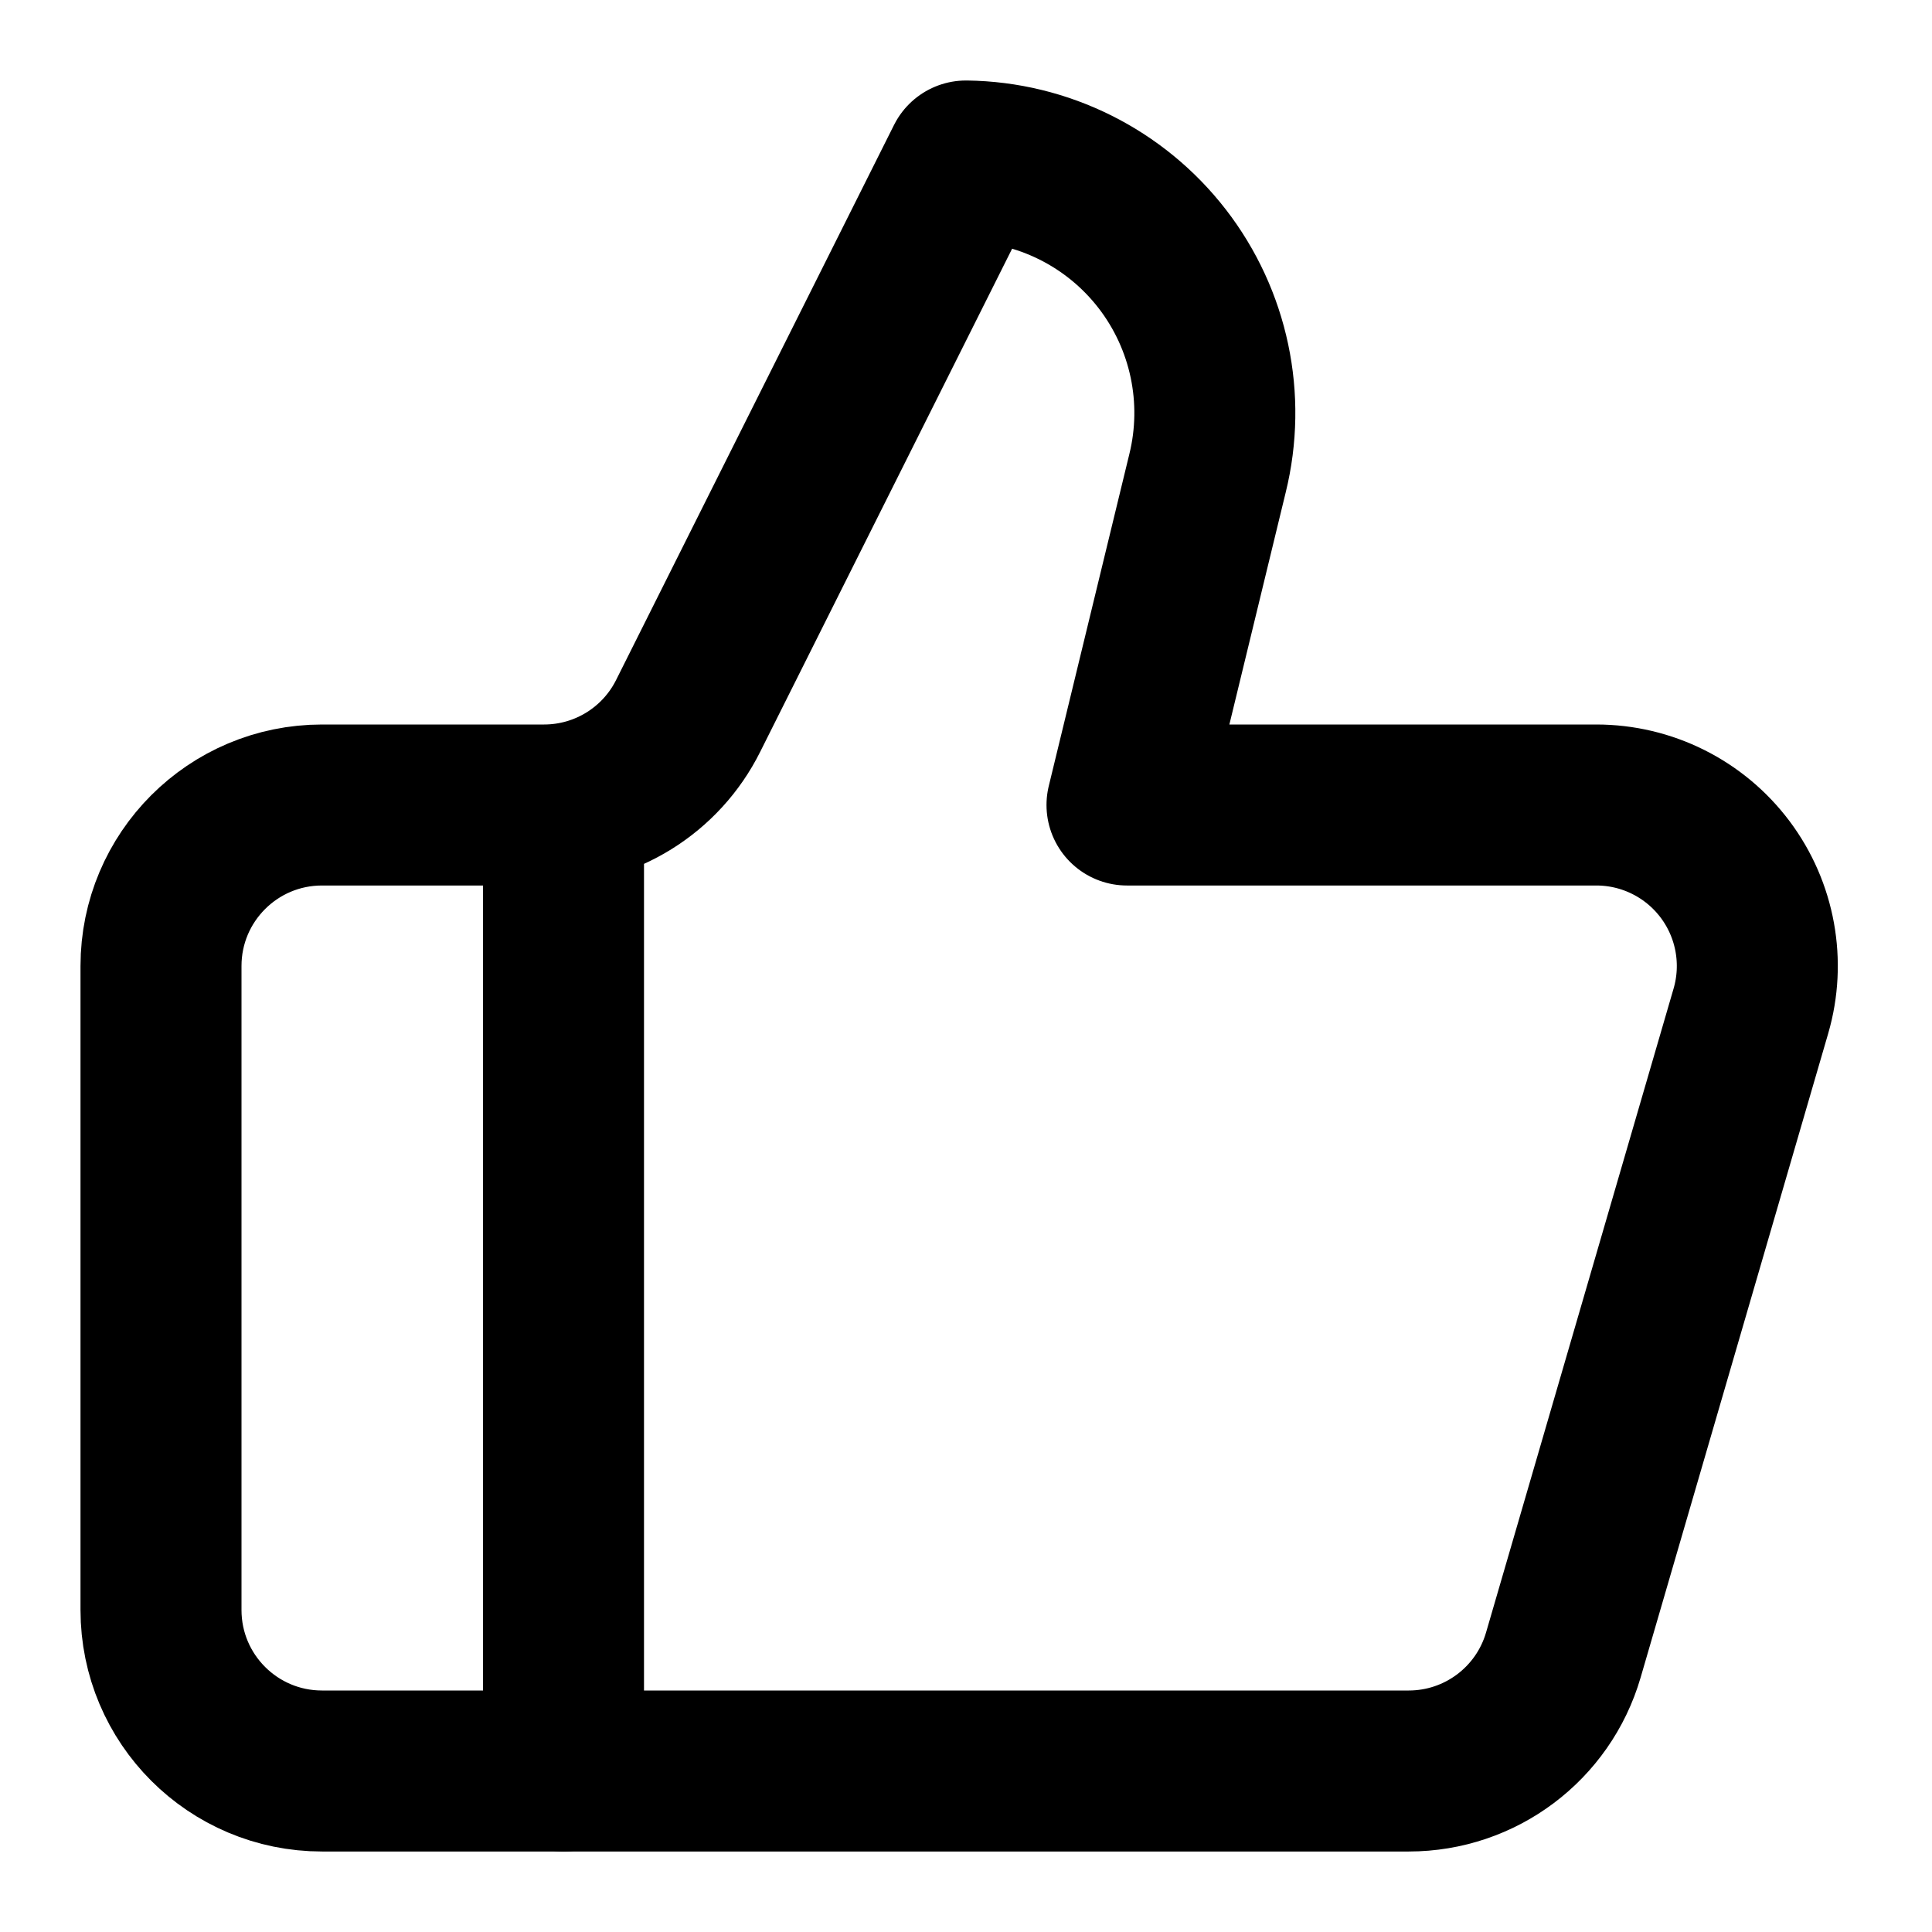
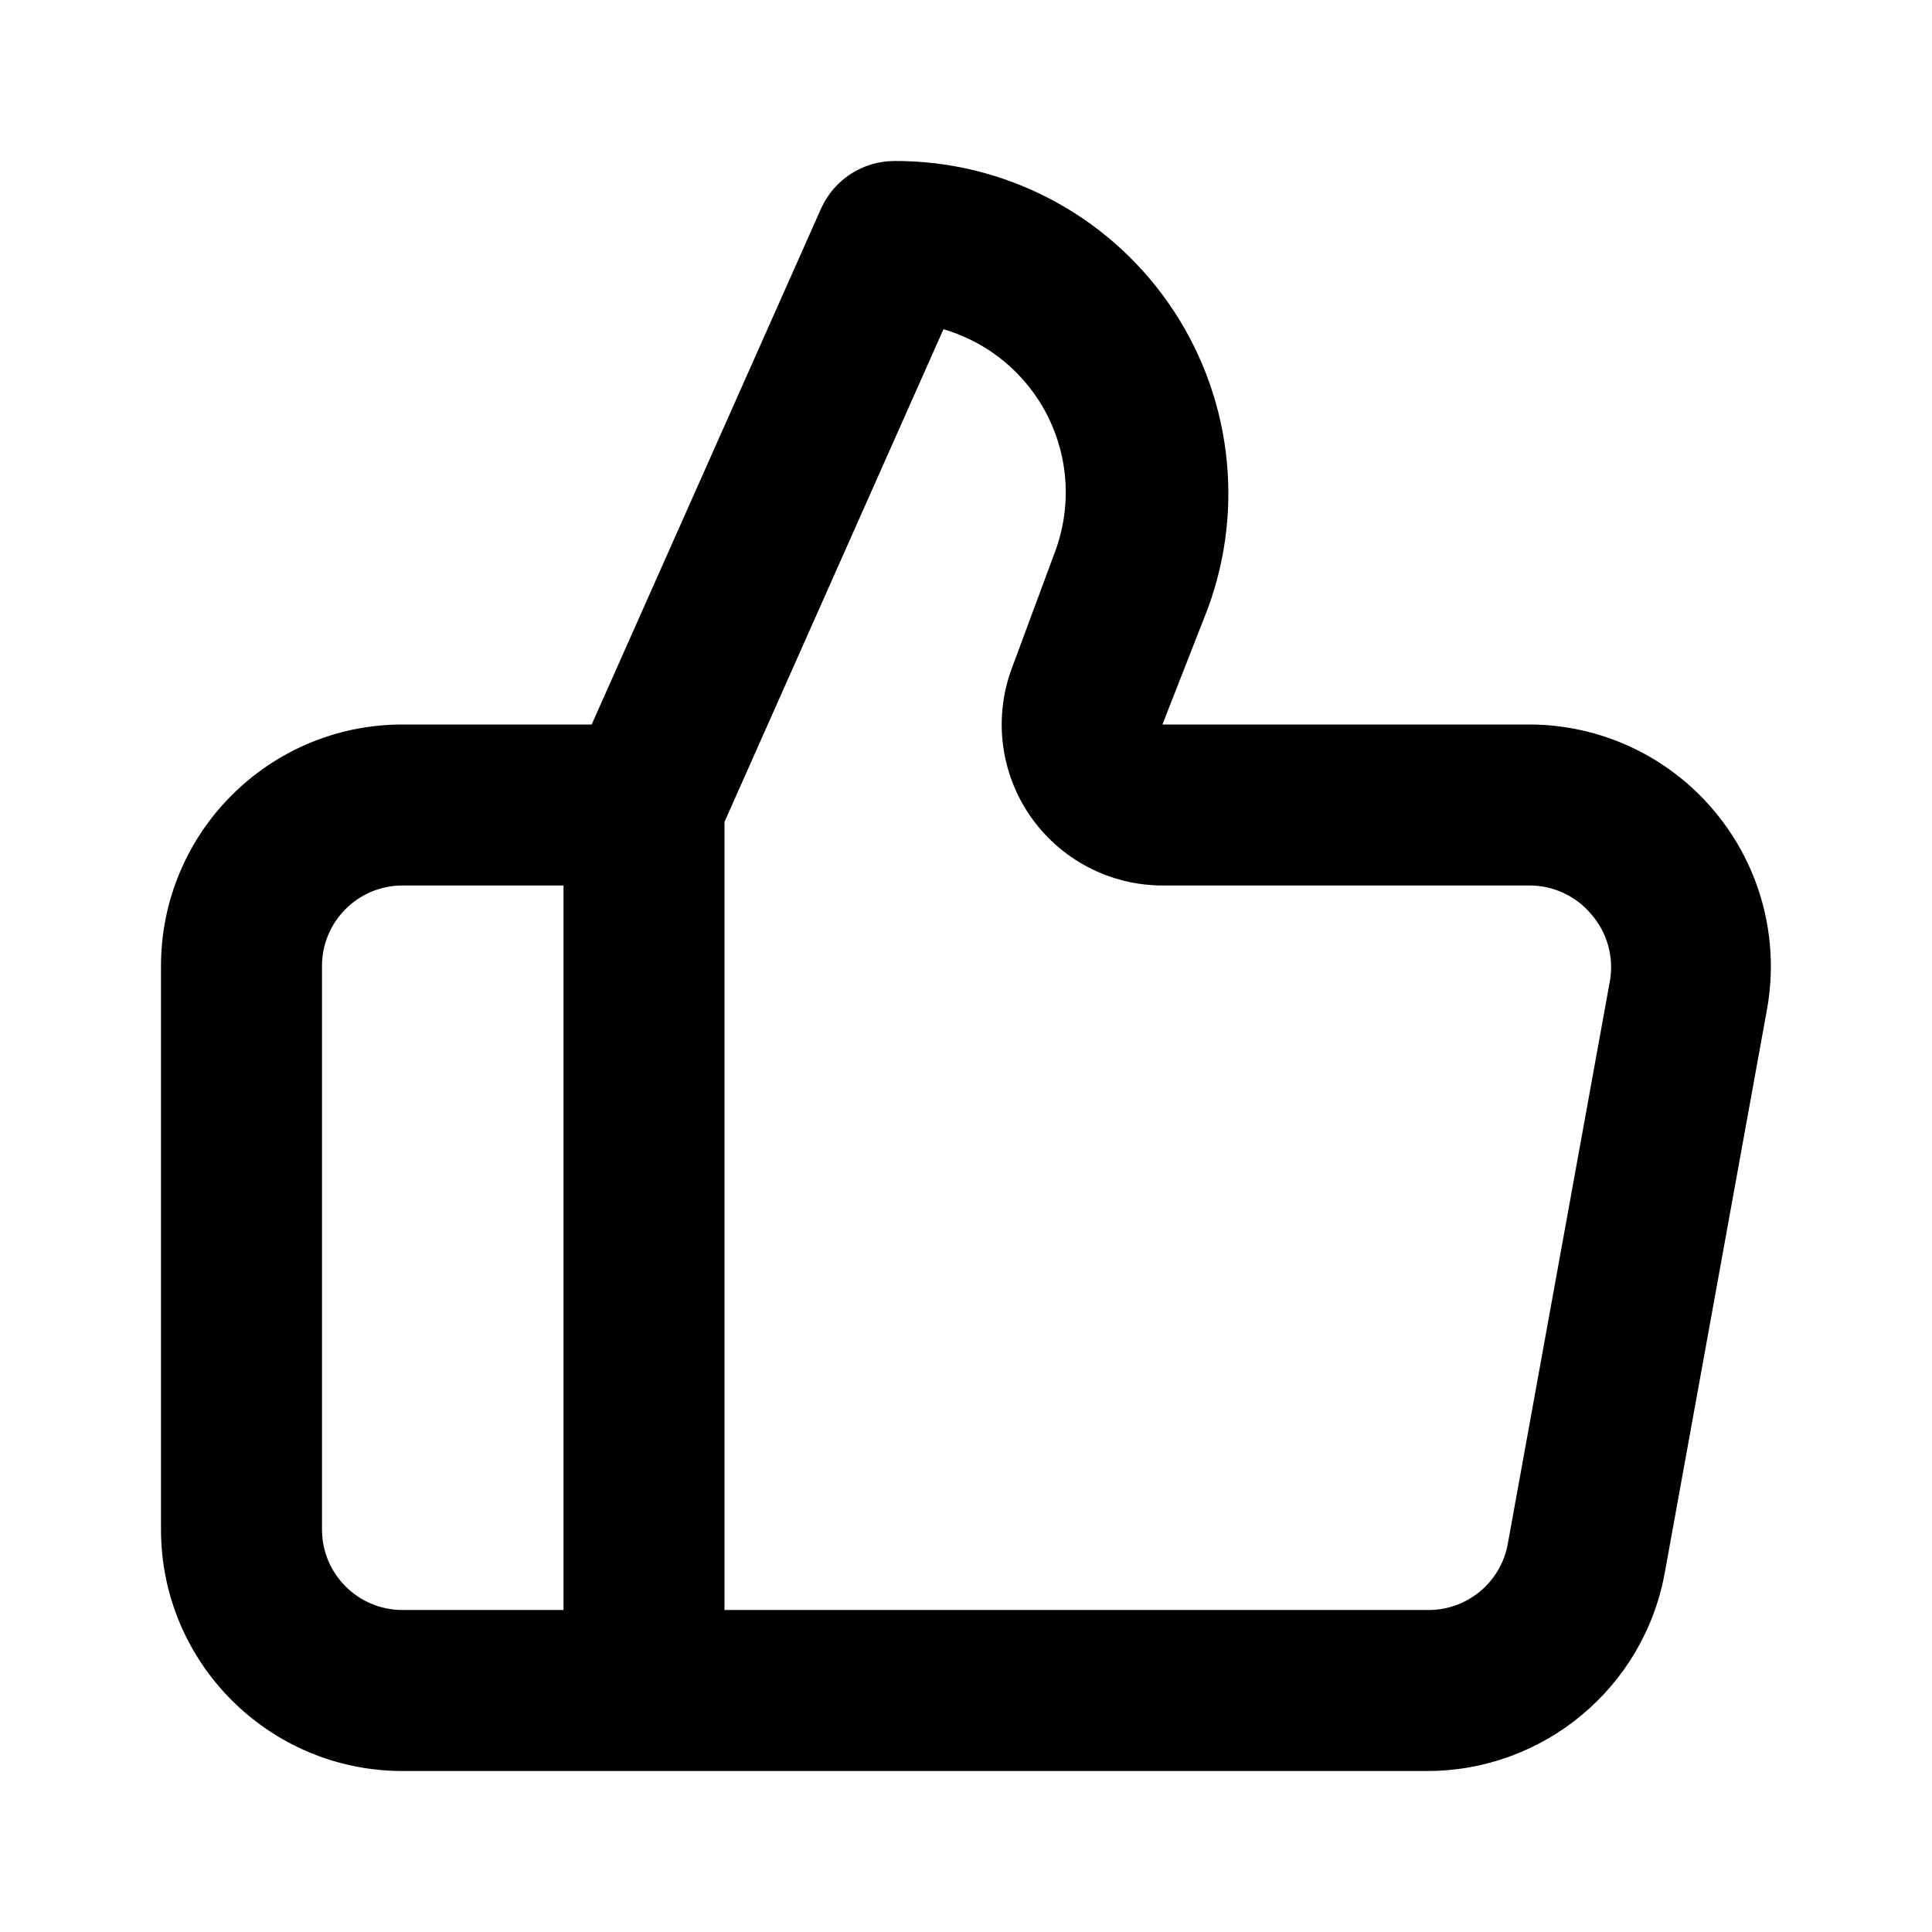
- <svg xmlns="http://www.w3.org/2000/svg" width="24" height="24" viewBox="0 0 24 24" fill="none" stroke="currentColor" stroke-width="2" stroke-linecap="round" stroke-linejoin="round" class="lucide lucide-thumbs-up-icon lucide-thumbs-up">
-   <path d="M15 5.88 14 10h5.83a2 2 0 0 1 1.92 2.56l-2.33 8A2 2 0 0 1 17.5 22H4a2 2 0 0 1-2-2v-8a2 2 0 0 1 2-2h2.76a2 2 0 0 0 1.79-1.11L12 2a3.13 3.13 0 0 1 3 3.88Z" />
-   <path d="M7 10v12" />
+ <svg xmlns="http://www.w3.org/2000/svg" width="1em" height="1em" viewBox="0 0 24 24">
+   <path d="M21.3 10.08A3 3 0 0 0 19 9h-4.56L15 7.57A4.13 4.13 0 0 0 11.11 2a1 1 0 0 0-.91.59L7.35 9H5a3 3 0 0 0-3 3v7a3 3 0 0 0 3 3h12.73a3 3 0 0 0 2.95-2.46l1.27-7a3 3 0 0 0-.65-2.46M7 20H5a1 1 0 0 1-1-1v-7a1 1 0 0 1 1-1h2Zm13-7.82l-1.27 7a1 1 0 0 1-1 .82H9v-9.79l2.72-6.12a2.11 2.11 0 0 1 1.38 2.78l-.53 1.43a2 2 0 0 0 1.87 2.7H19a1 1 0 0 1 .77.36a1 1 0 0 1 .23.82" />
</svg>
